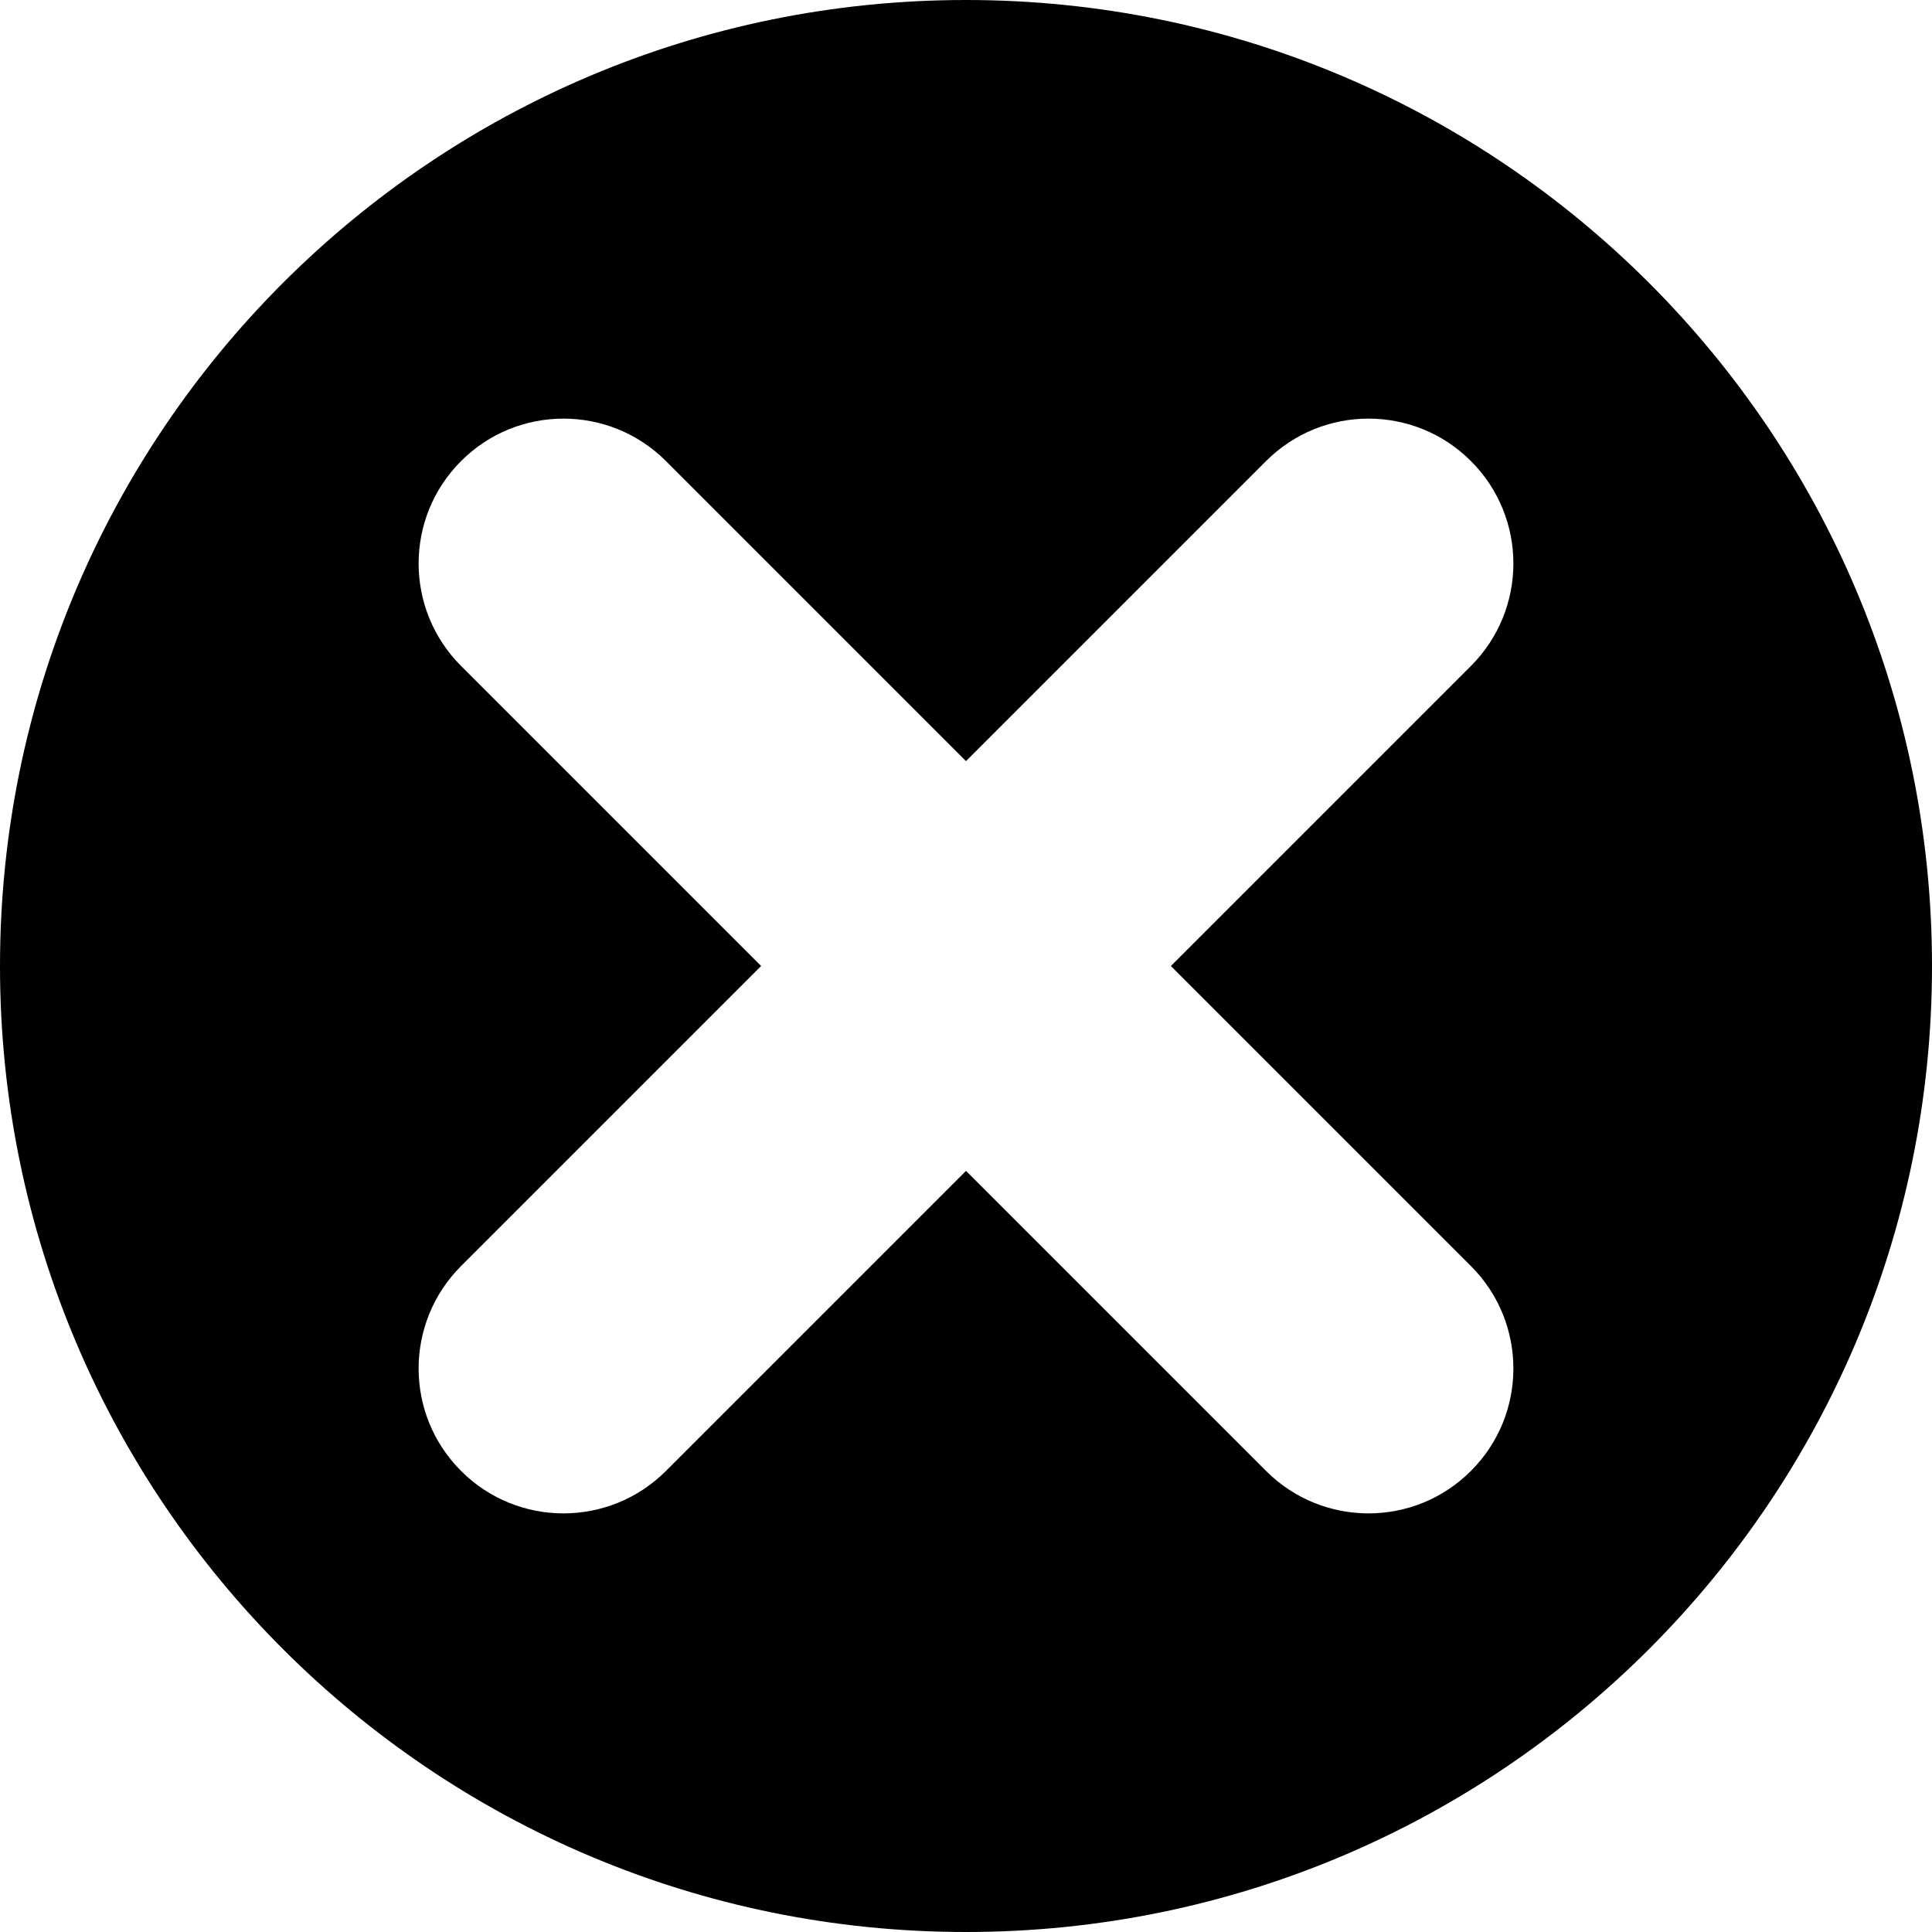
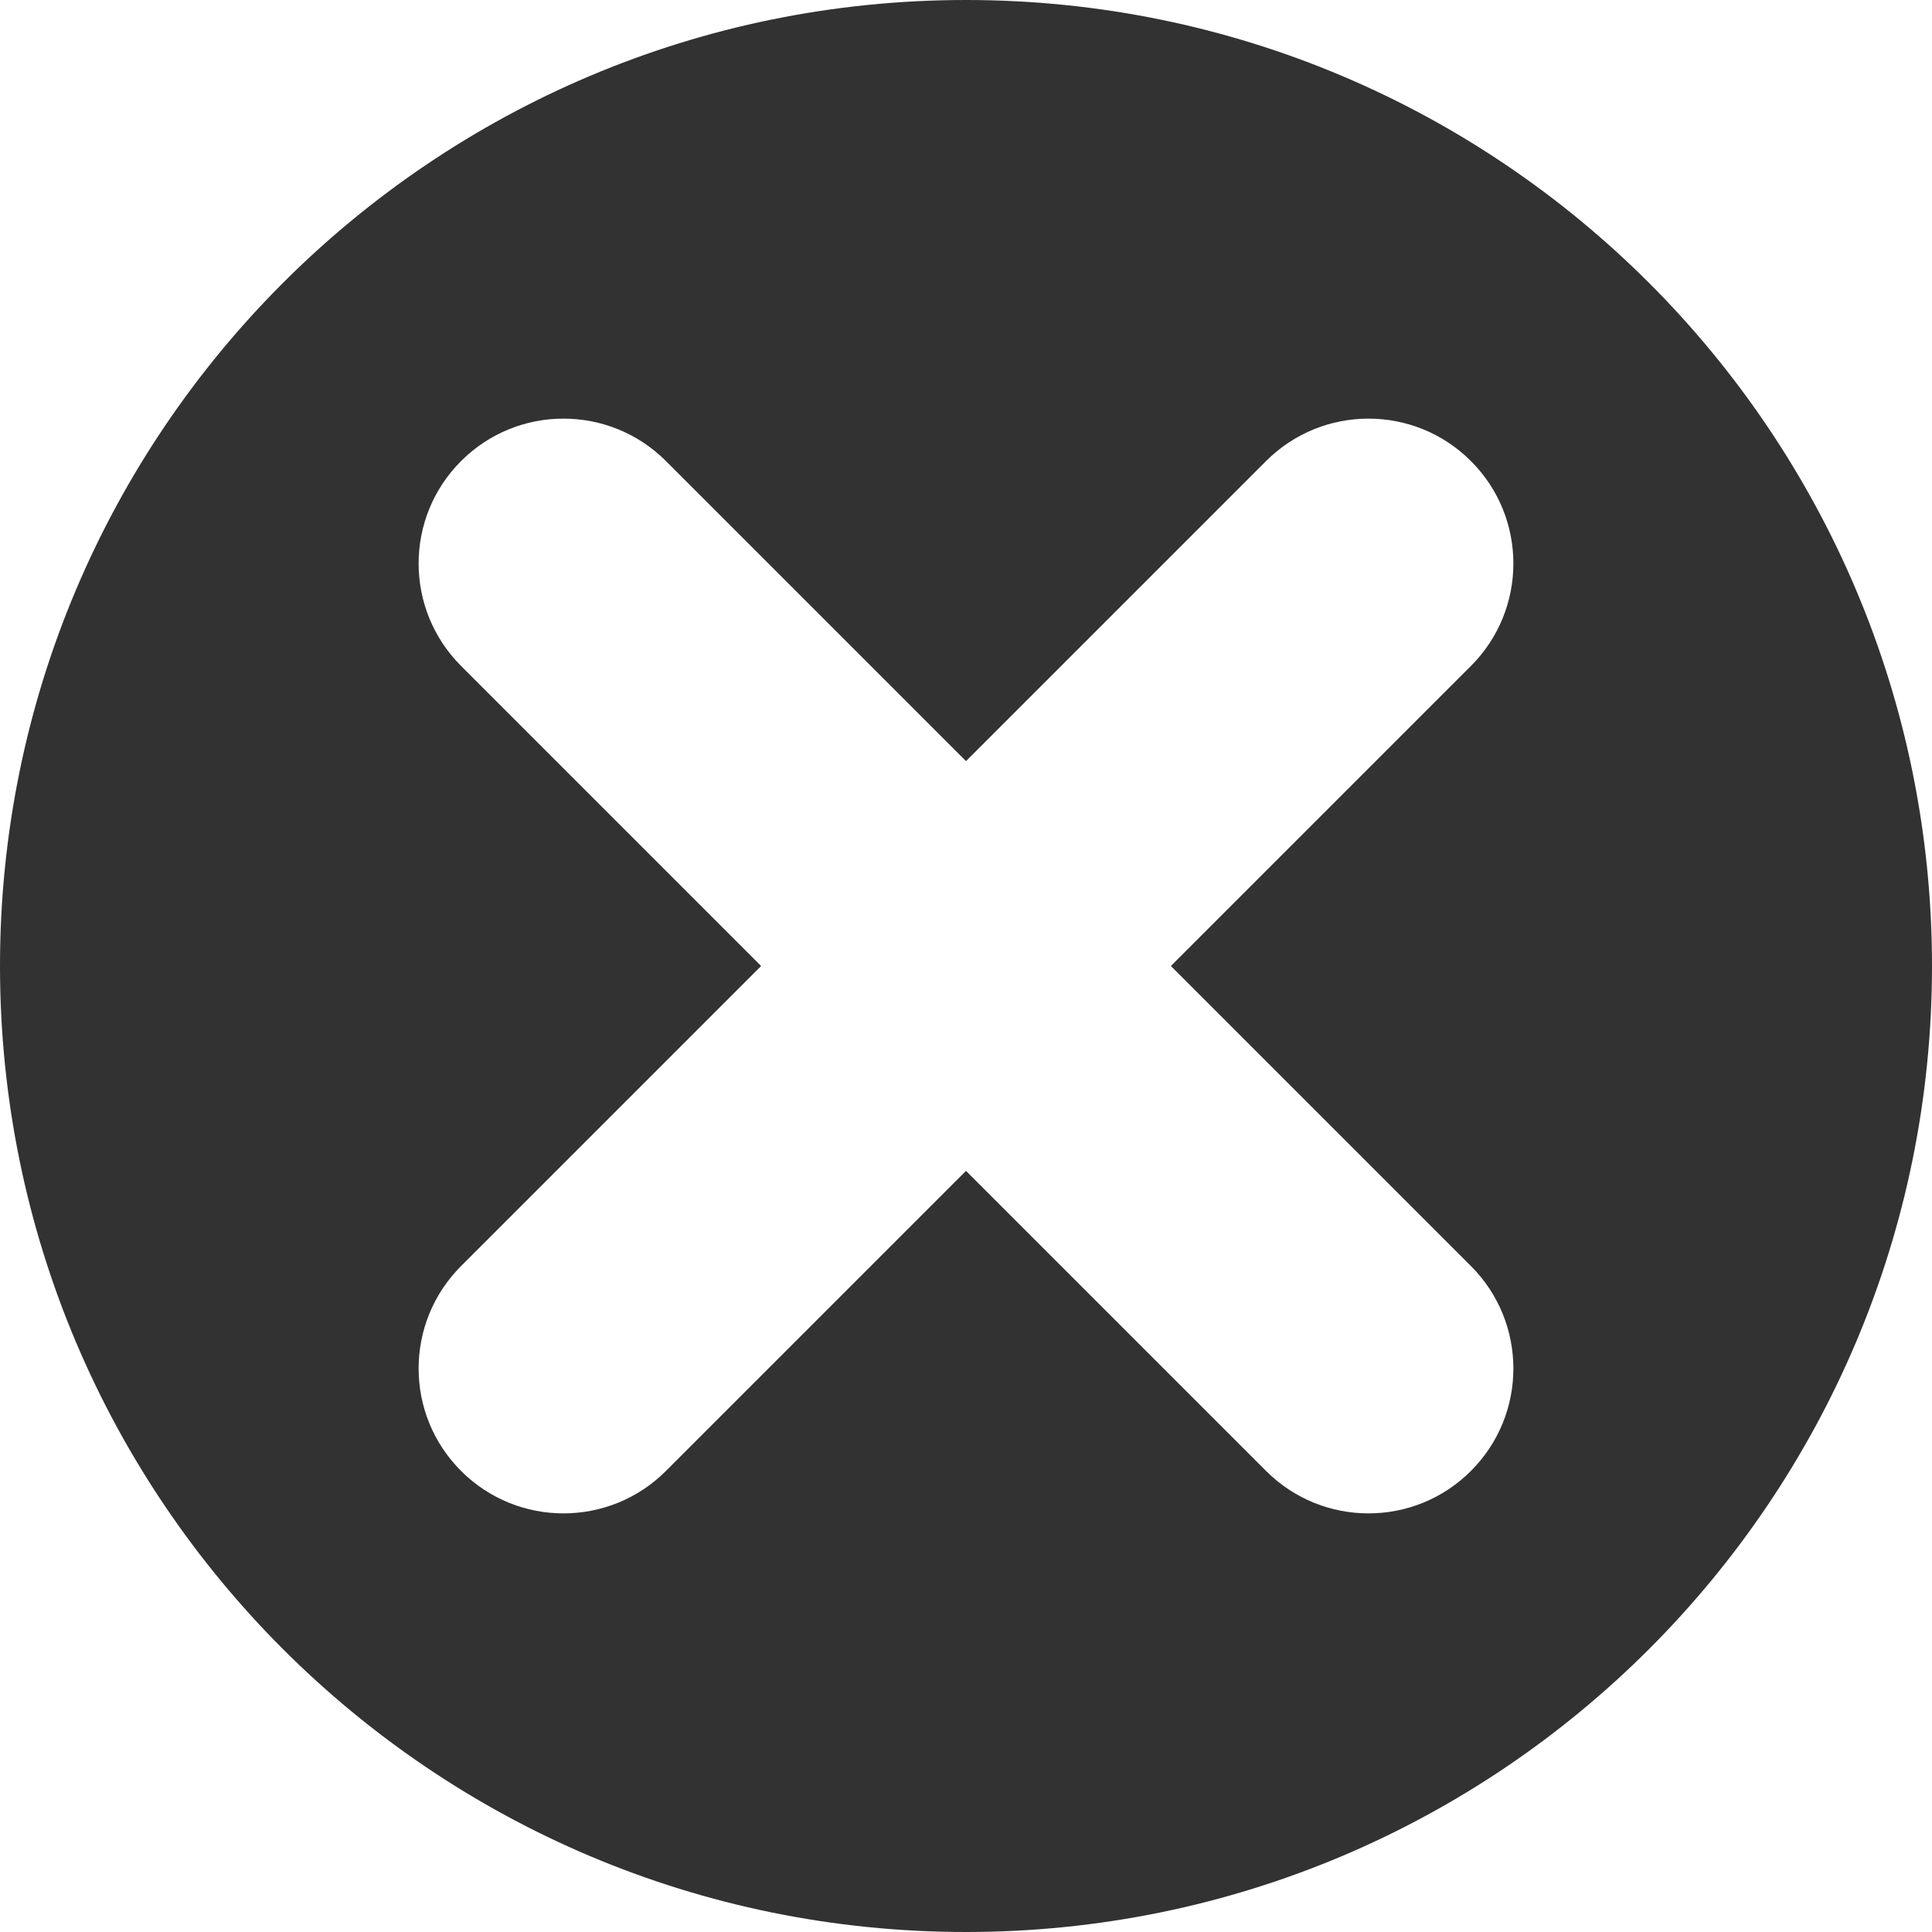
<svg xmlns="http://www.w3.org/2000/svg" width="20" height="20" viewBox="0 0 20 20" fill="none">
-   <path fill-rule="evenodd" clip-rule="evenodd" d="M20 10C20 15.523 15.523 20 10 20C4.477 20 0 15.523 0 10C0 4.477 4.477 0 10 0C15.523 0 20 4.477 20 10ZM4.773 4.773C5.358 4.187 6.308 4.187 6.894 4.773L10 7.879L13.106 4.773C13.692 4.187 14.642 4.187 15.227 4.773C15.813 5.358 15.813 6.308 15.227 6.894L12.121 10L15.227 13.106C15.813 13.692 15.813 14.642 15.227 15.227C14.642 15.813 13.692 15.813 13.106 15.227L10 12.121L6.894 15.227C6.308 15.813 5.358 15.813 4.773 15.227C4.187 14.642 4.187 13.692 4.773 13.106L7.879 10L4.773 6.894C4.187 6.308 4.187 5.358 4.773 4.773Z" fill="black" />
+   <path fill-rule="evenodd" clip-rule="evenodd" d="M20 10C20 15.523 15.523 20 10 20C4.477 20 0 15.523 0 10C0 4.477 4.477 0 10 0C15.523 0 20 4.477 20 10ZM4.773 4.773C5.358 4.187 6.308 4.187 6.894 4.773L10 7.879L13.106 4.773C13.692 4.187 14.642 4.187 15.227 4.773C15.813 5.358 15.813 6.308 15.227 6.894L12.121 10L15.227 13.106C15.813 13.692 15.813 14.642 15.227 15.227C14.642 15.813 13.692 15.813 13.106 15.227L10 12.121L6.894 15.227C6.308 15.813 5.358 15.813 4.773 15.227C4.187 14.642 4.187 13.692 4.773 13.106L7.879 10L4.773 6.894C4.187 6.308 4.187 5.358 4.773 4.773Z" fill="#323232" />
</svg>
